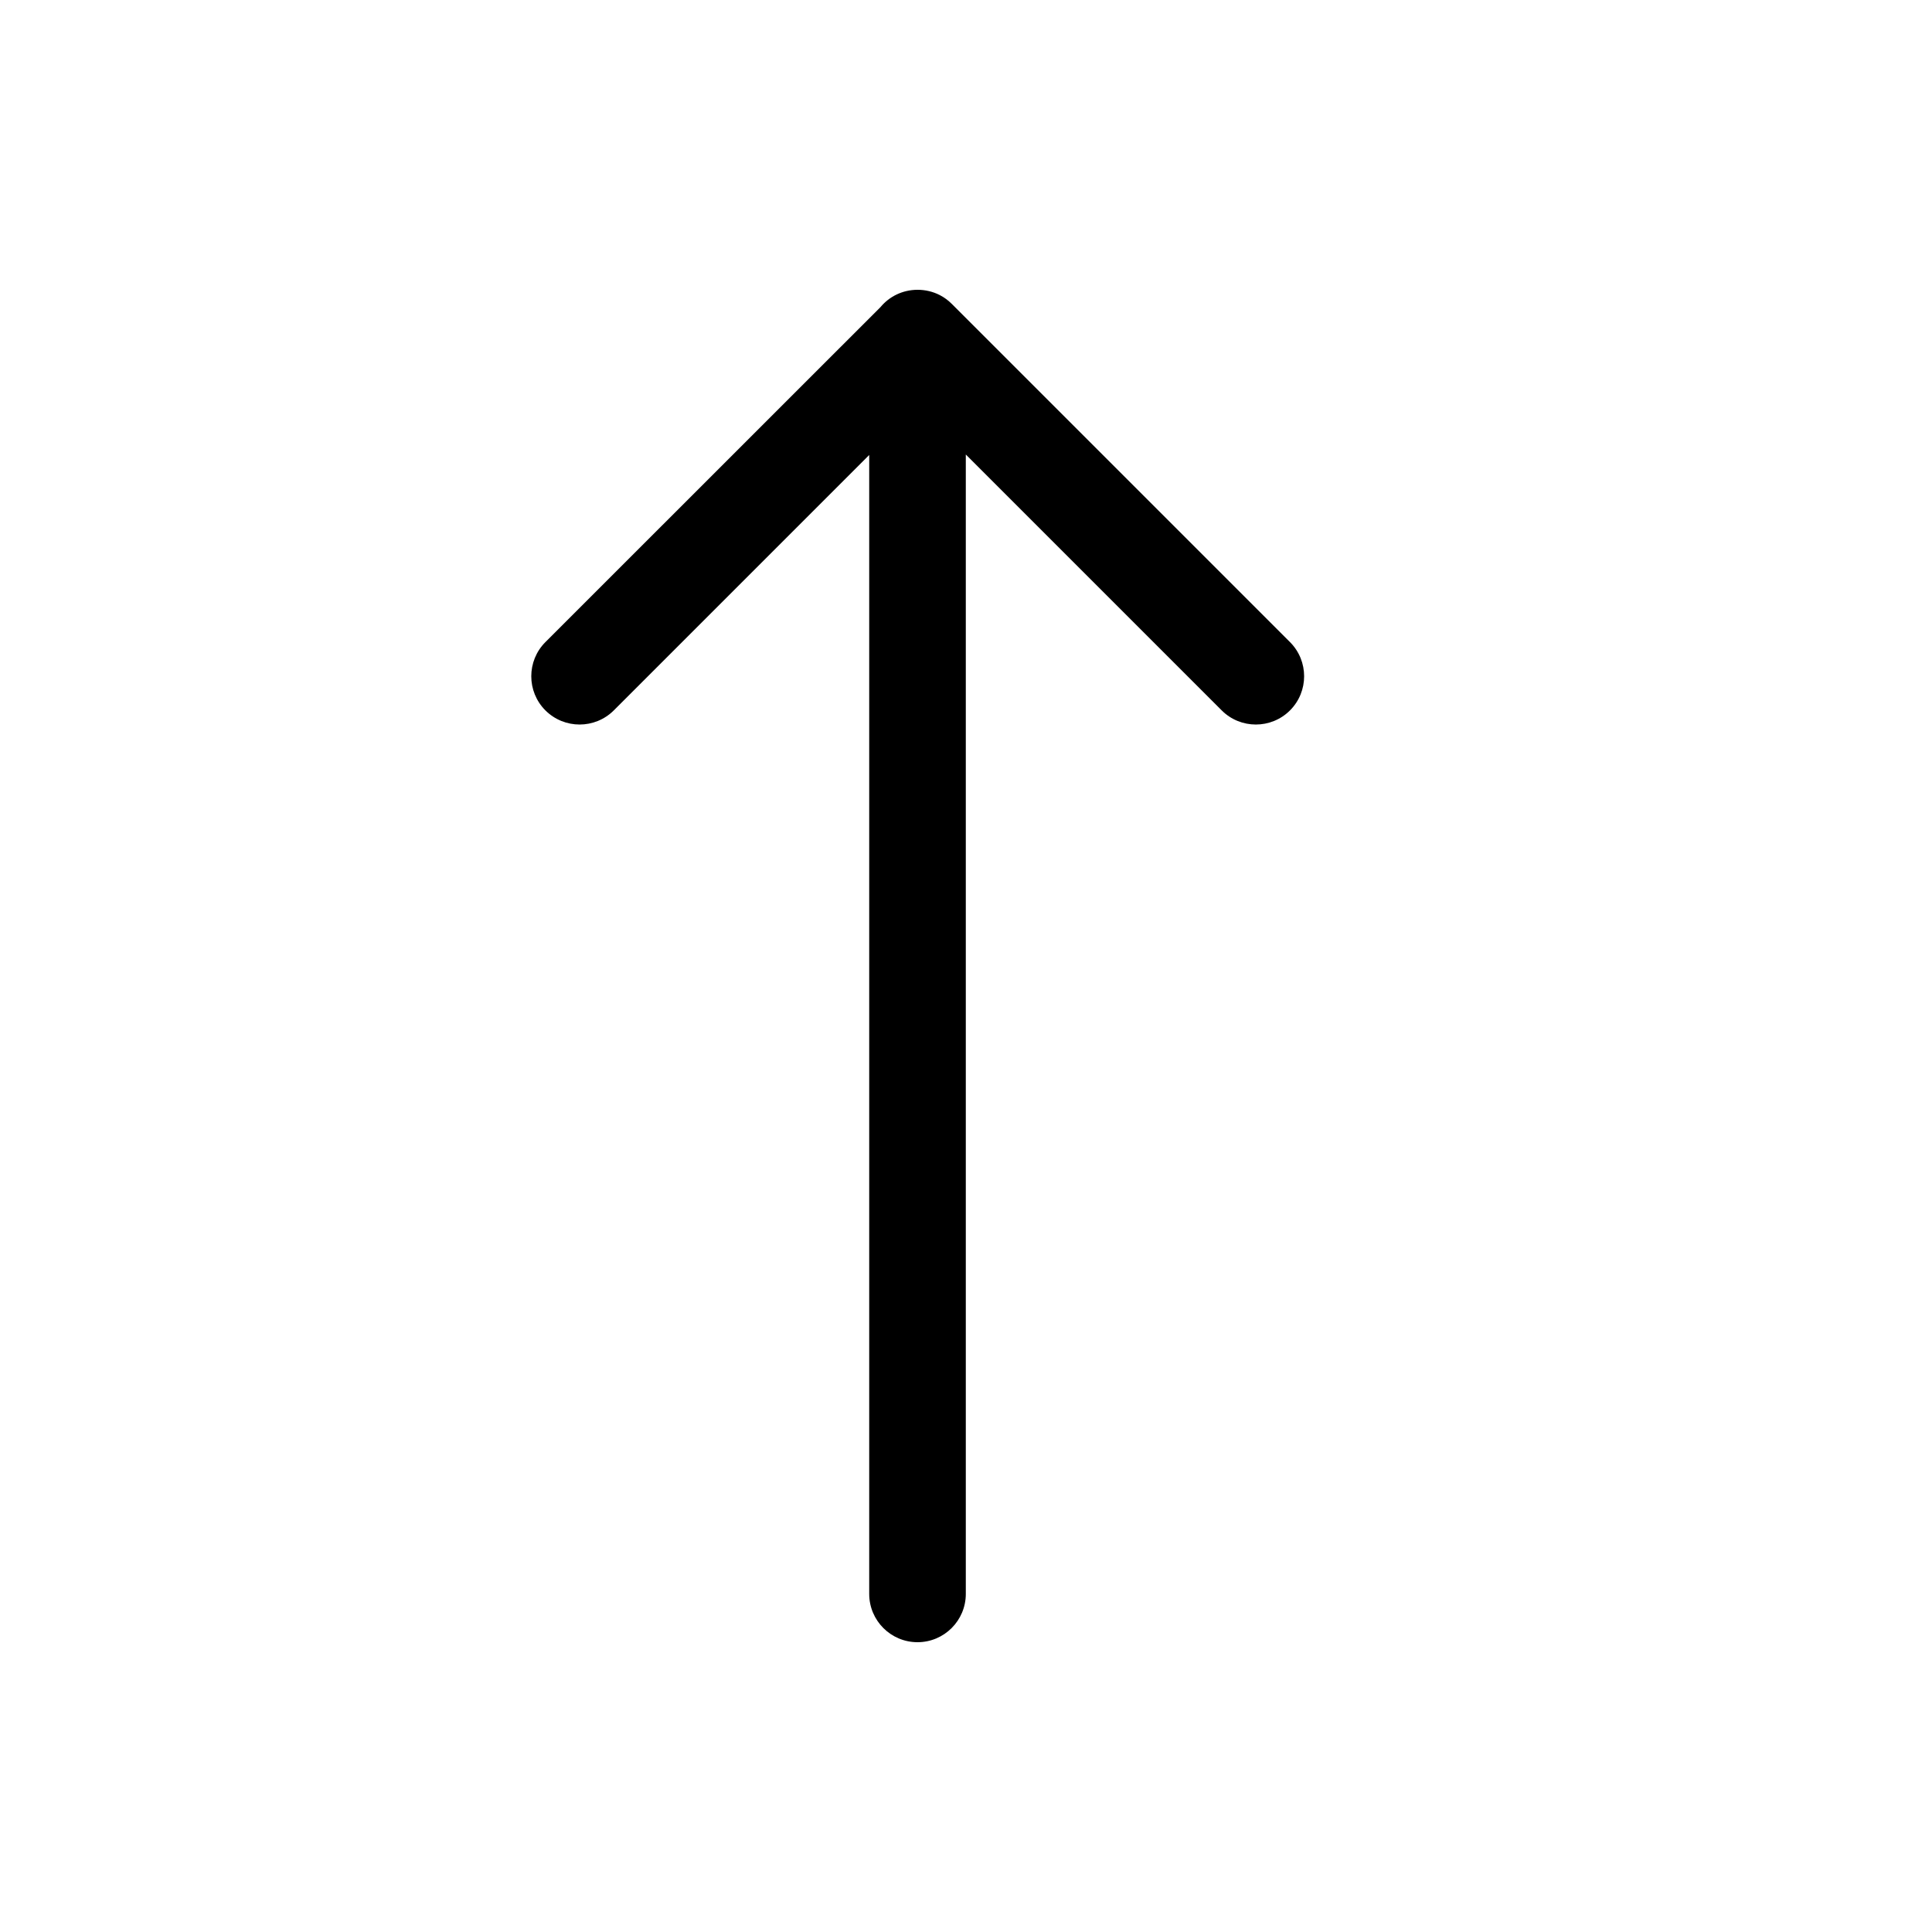
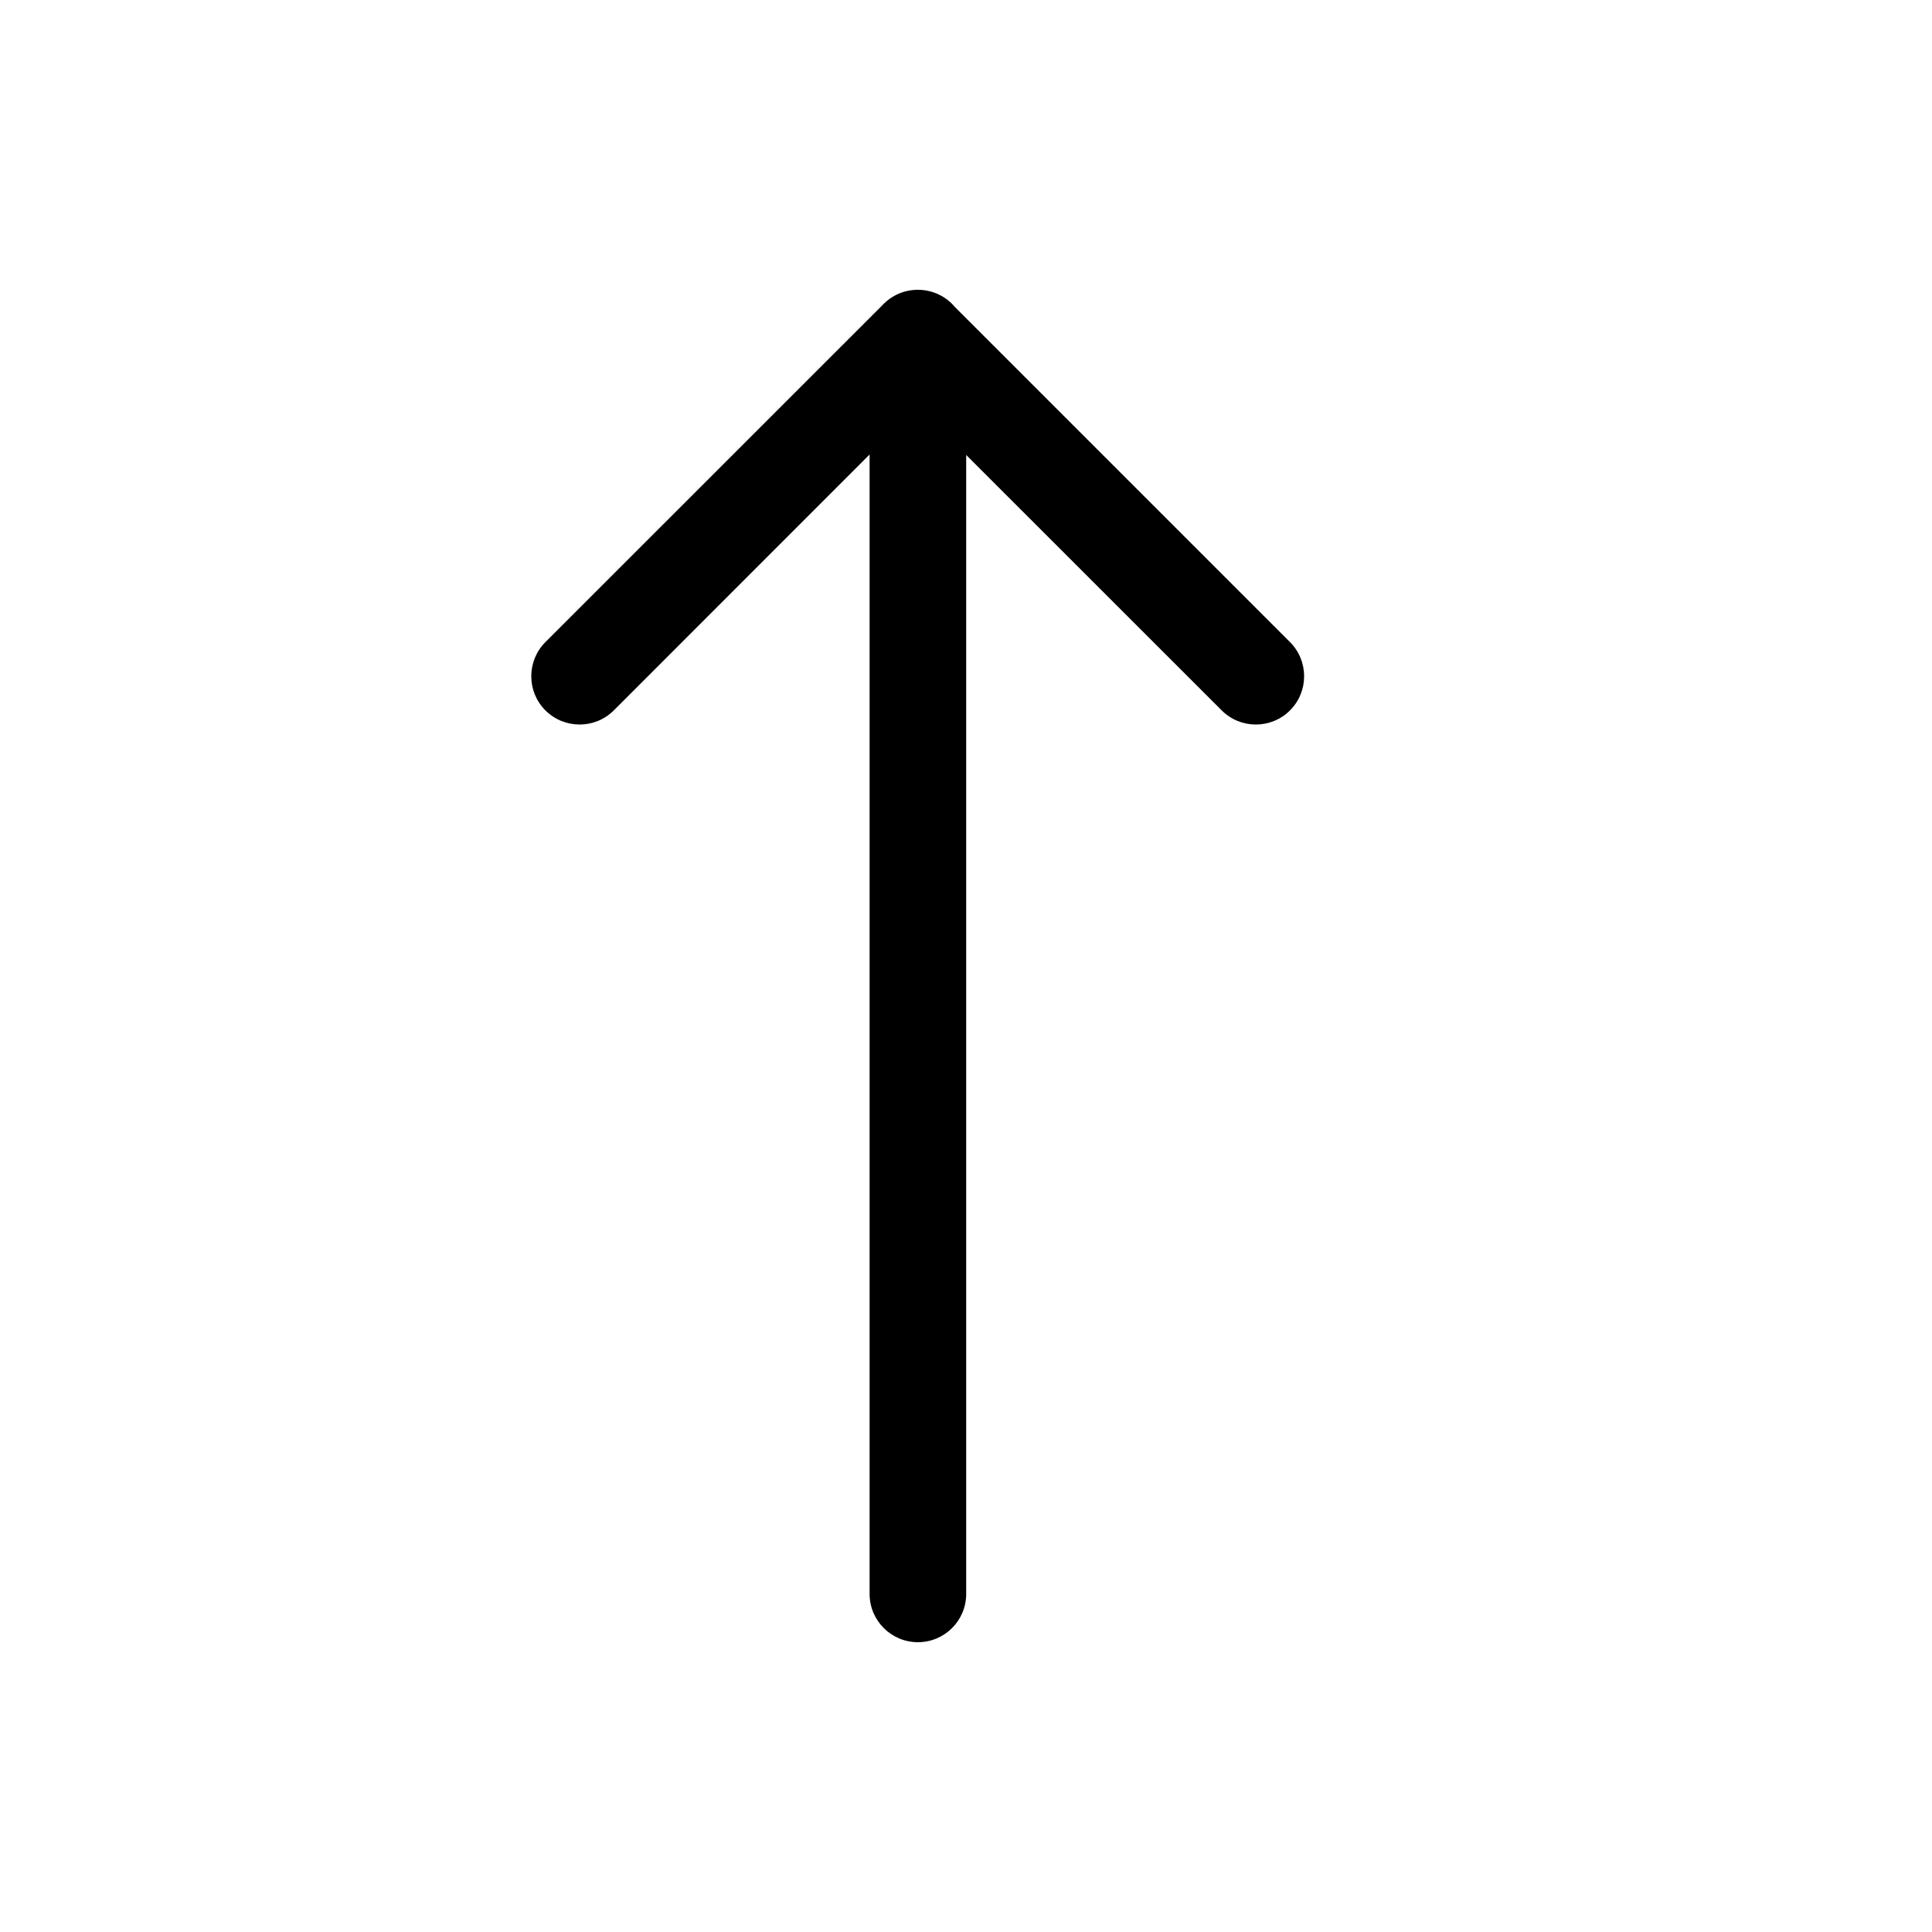
<svg xmlns="http://www.w3.org/2000/svg" viewBox="0 0 20 20" fill="none">
-   <path d="M8.998 4.71L6.354 7.354C6.158 7.549 5.842 7.549 5.646 7.354C5.451 7.159 5.451 6.842 5.646 6.647L9.115 3.179C9.206 3.069 9.344 3 9.498 3L9.5 3C9.578 3 9.657 3.018 9.729 3.055C9.774 3.078 9.816 3.109 9.854 3.147L9.864 3.157L13.354 6.647C13.549 6.842 13.549 7.159 13.354 7.354C13.159 7.549 12.842 7.549 12.647 7.354L9.998 4.705V16.5C9.998 16.776 9.774 17 9.498 17C9.222 17 8.998 16.776 8.998 16.5V4.71Z" fill="currentColor" />
+   <path d="M10.002 4.71L12.647 7.354C12.842 7.549 13.159 7.549 13.354 7.354C13.549 7.159 13.549 6.842 13.354 6.647L9.886 3.179C9.794 3.069 9.656 3 9.502 3L9.501 3C9.422 3 9.343 3.018 9.272 3.055C9.227 3.078 9.184 3.109 9.146 3.147L9.137 3.157L5.646 6.647C5.451 6.842 5.451 7.159 5.646 7.354C5.842 7.549 6.158 7.549 6.354 7.354L9.002 4.705L9.002 16.5C9.002 16.776 9.226 17 9.502 17C9.779 17 10.002 16.776 10.002 16.5L10.002 4.71Z" fill="currentColor" />
</svg>
